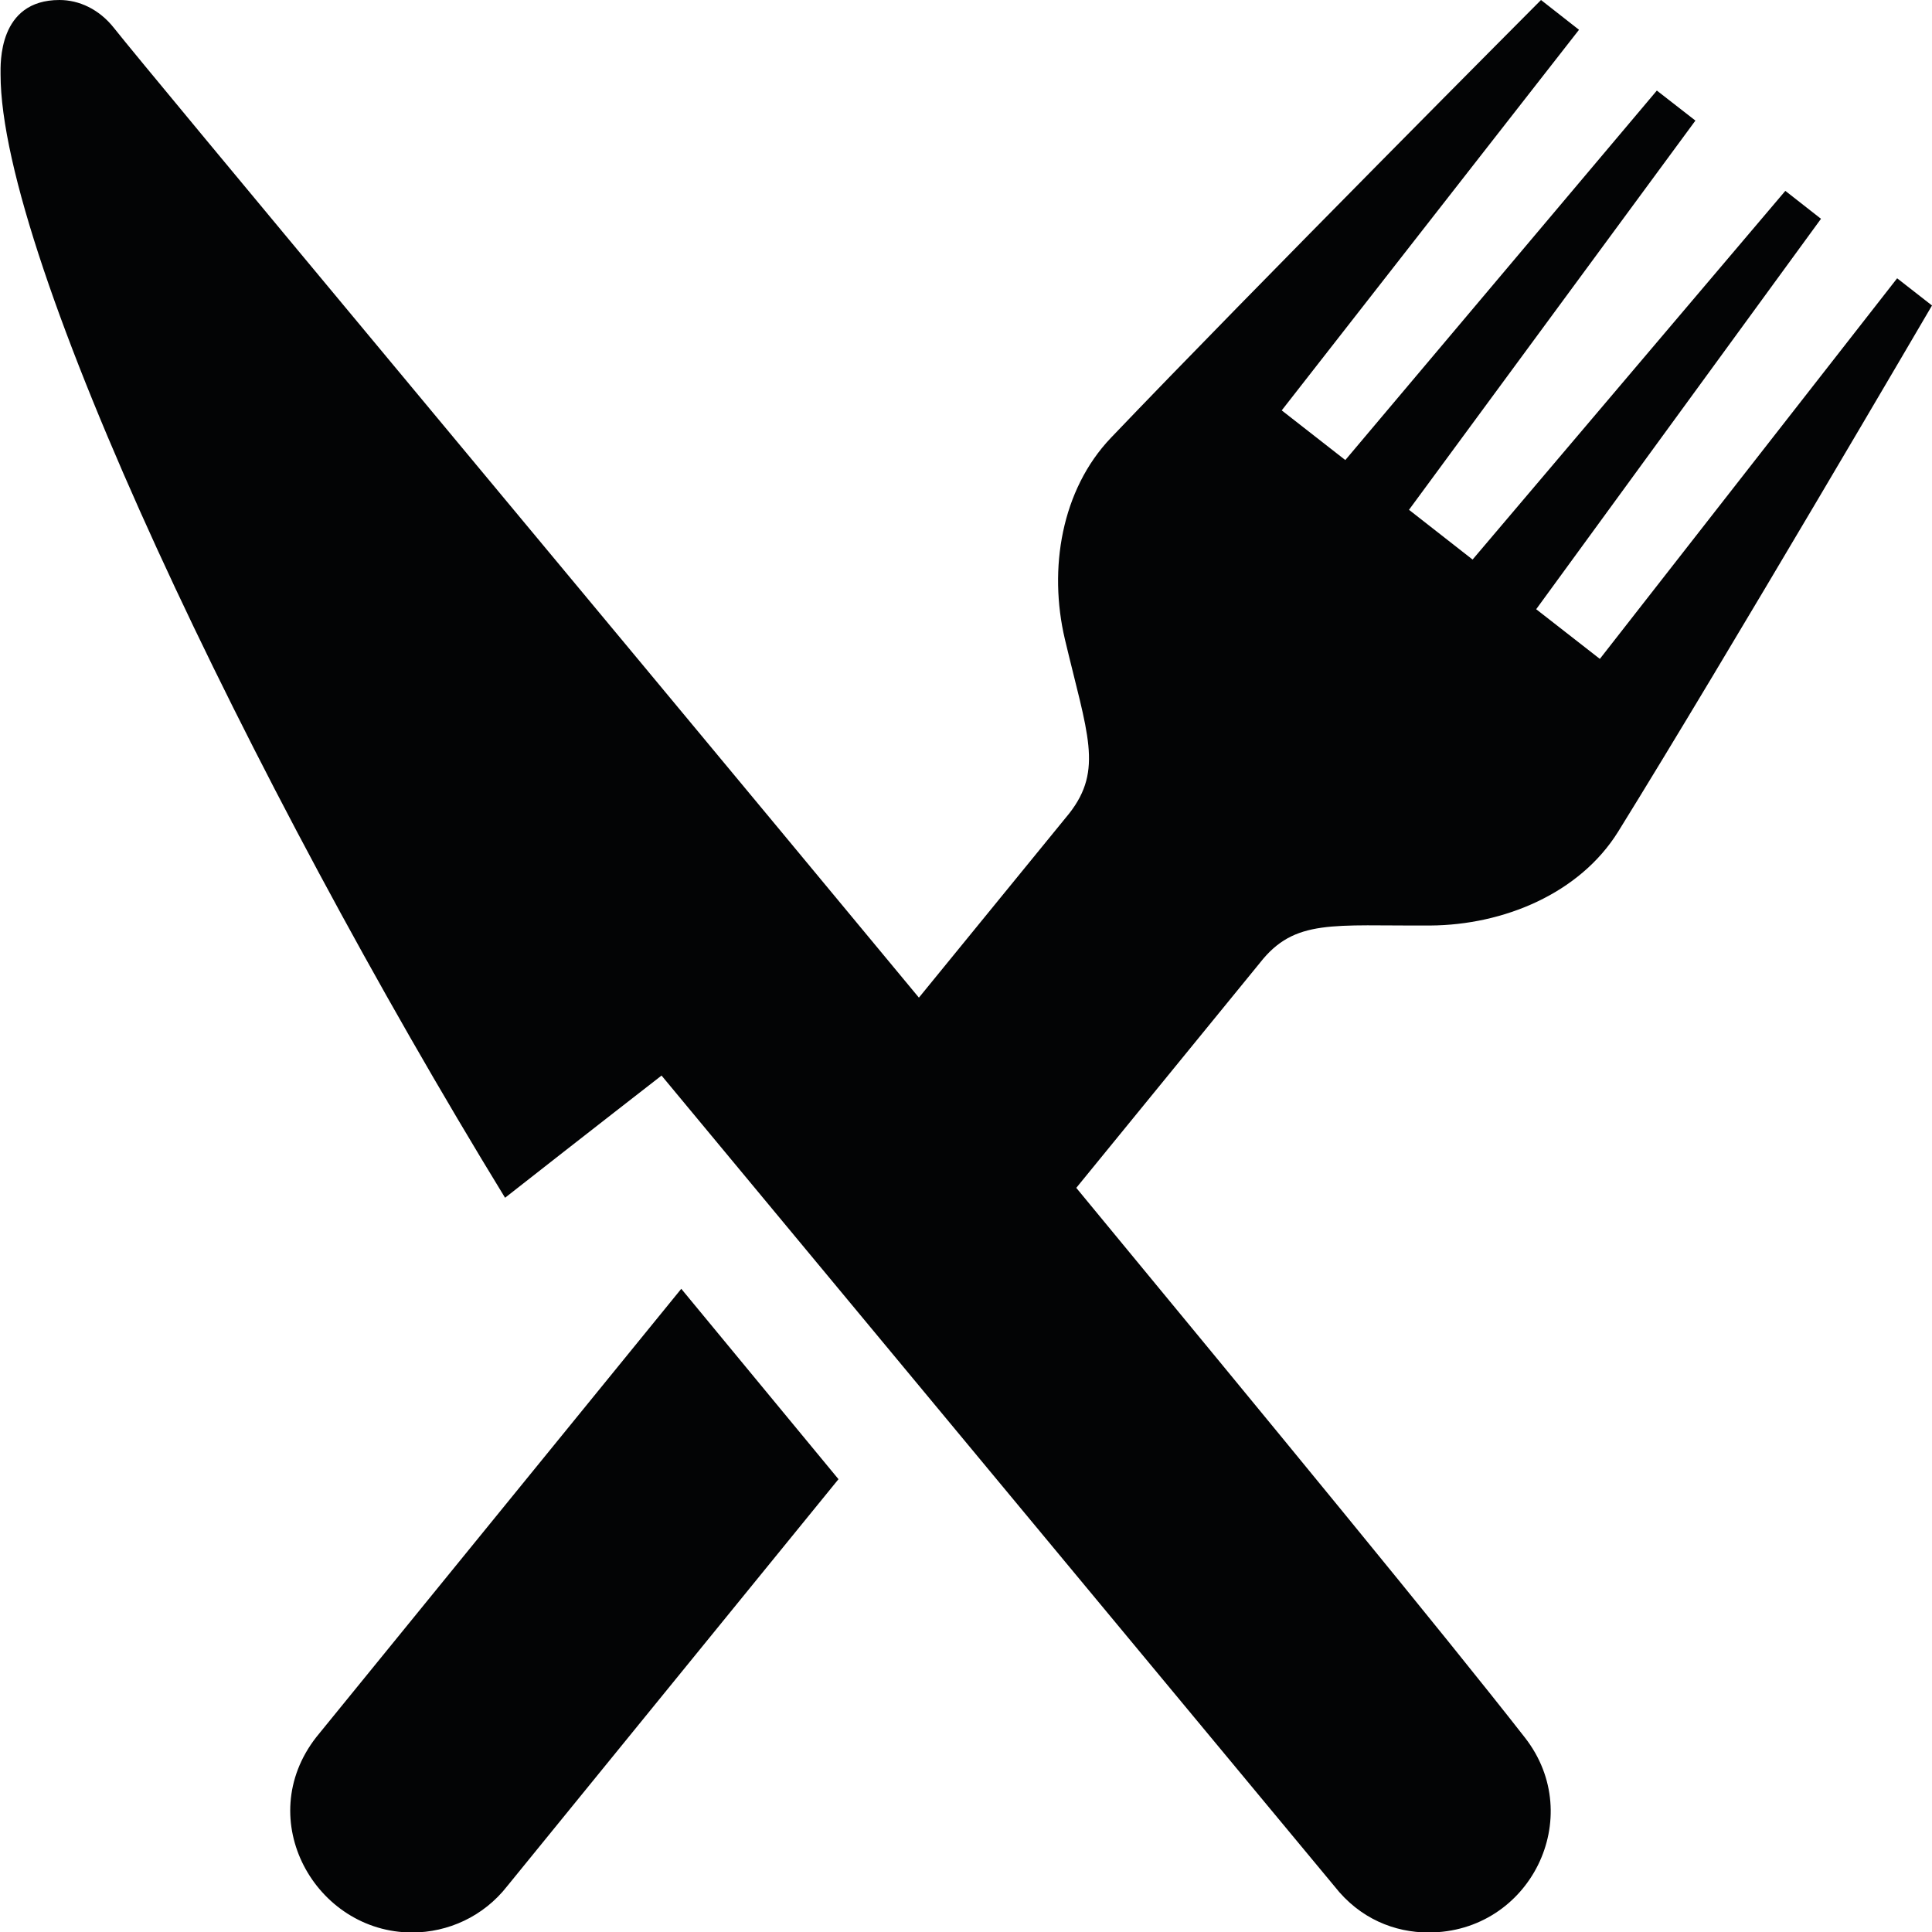
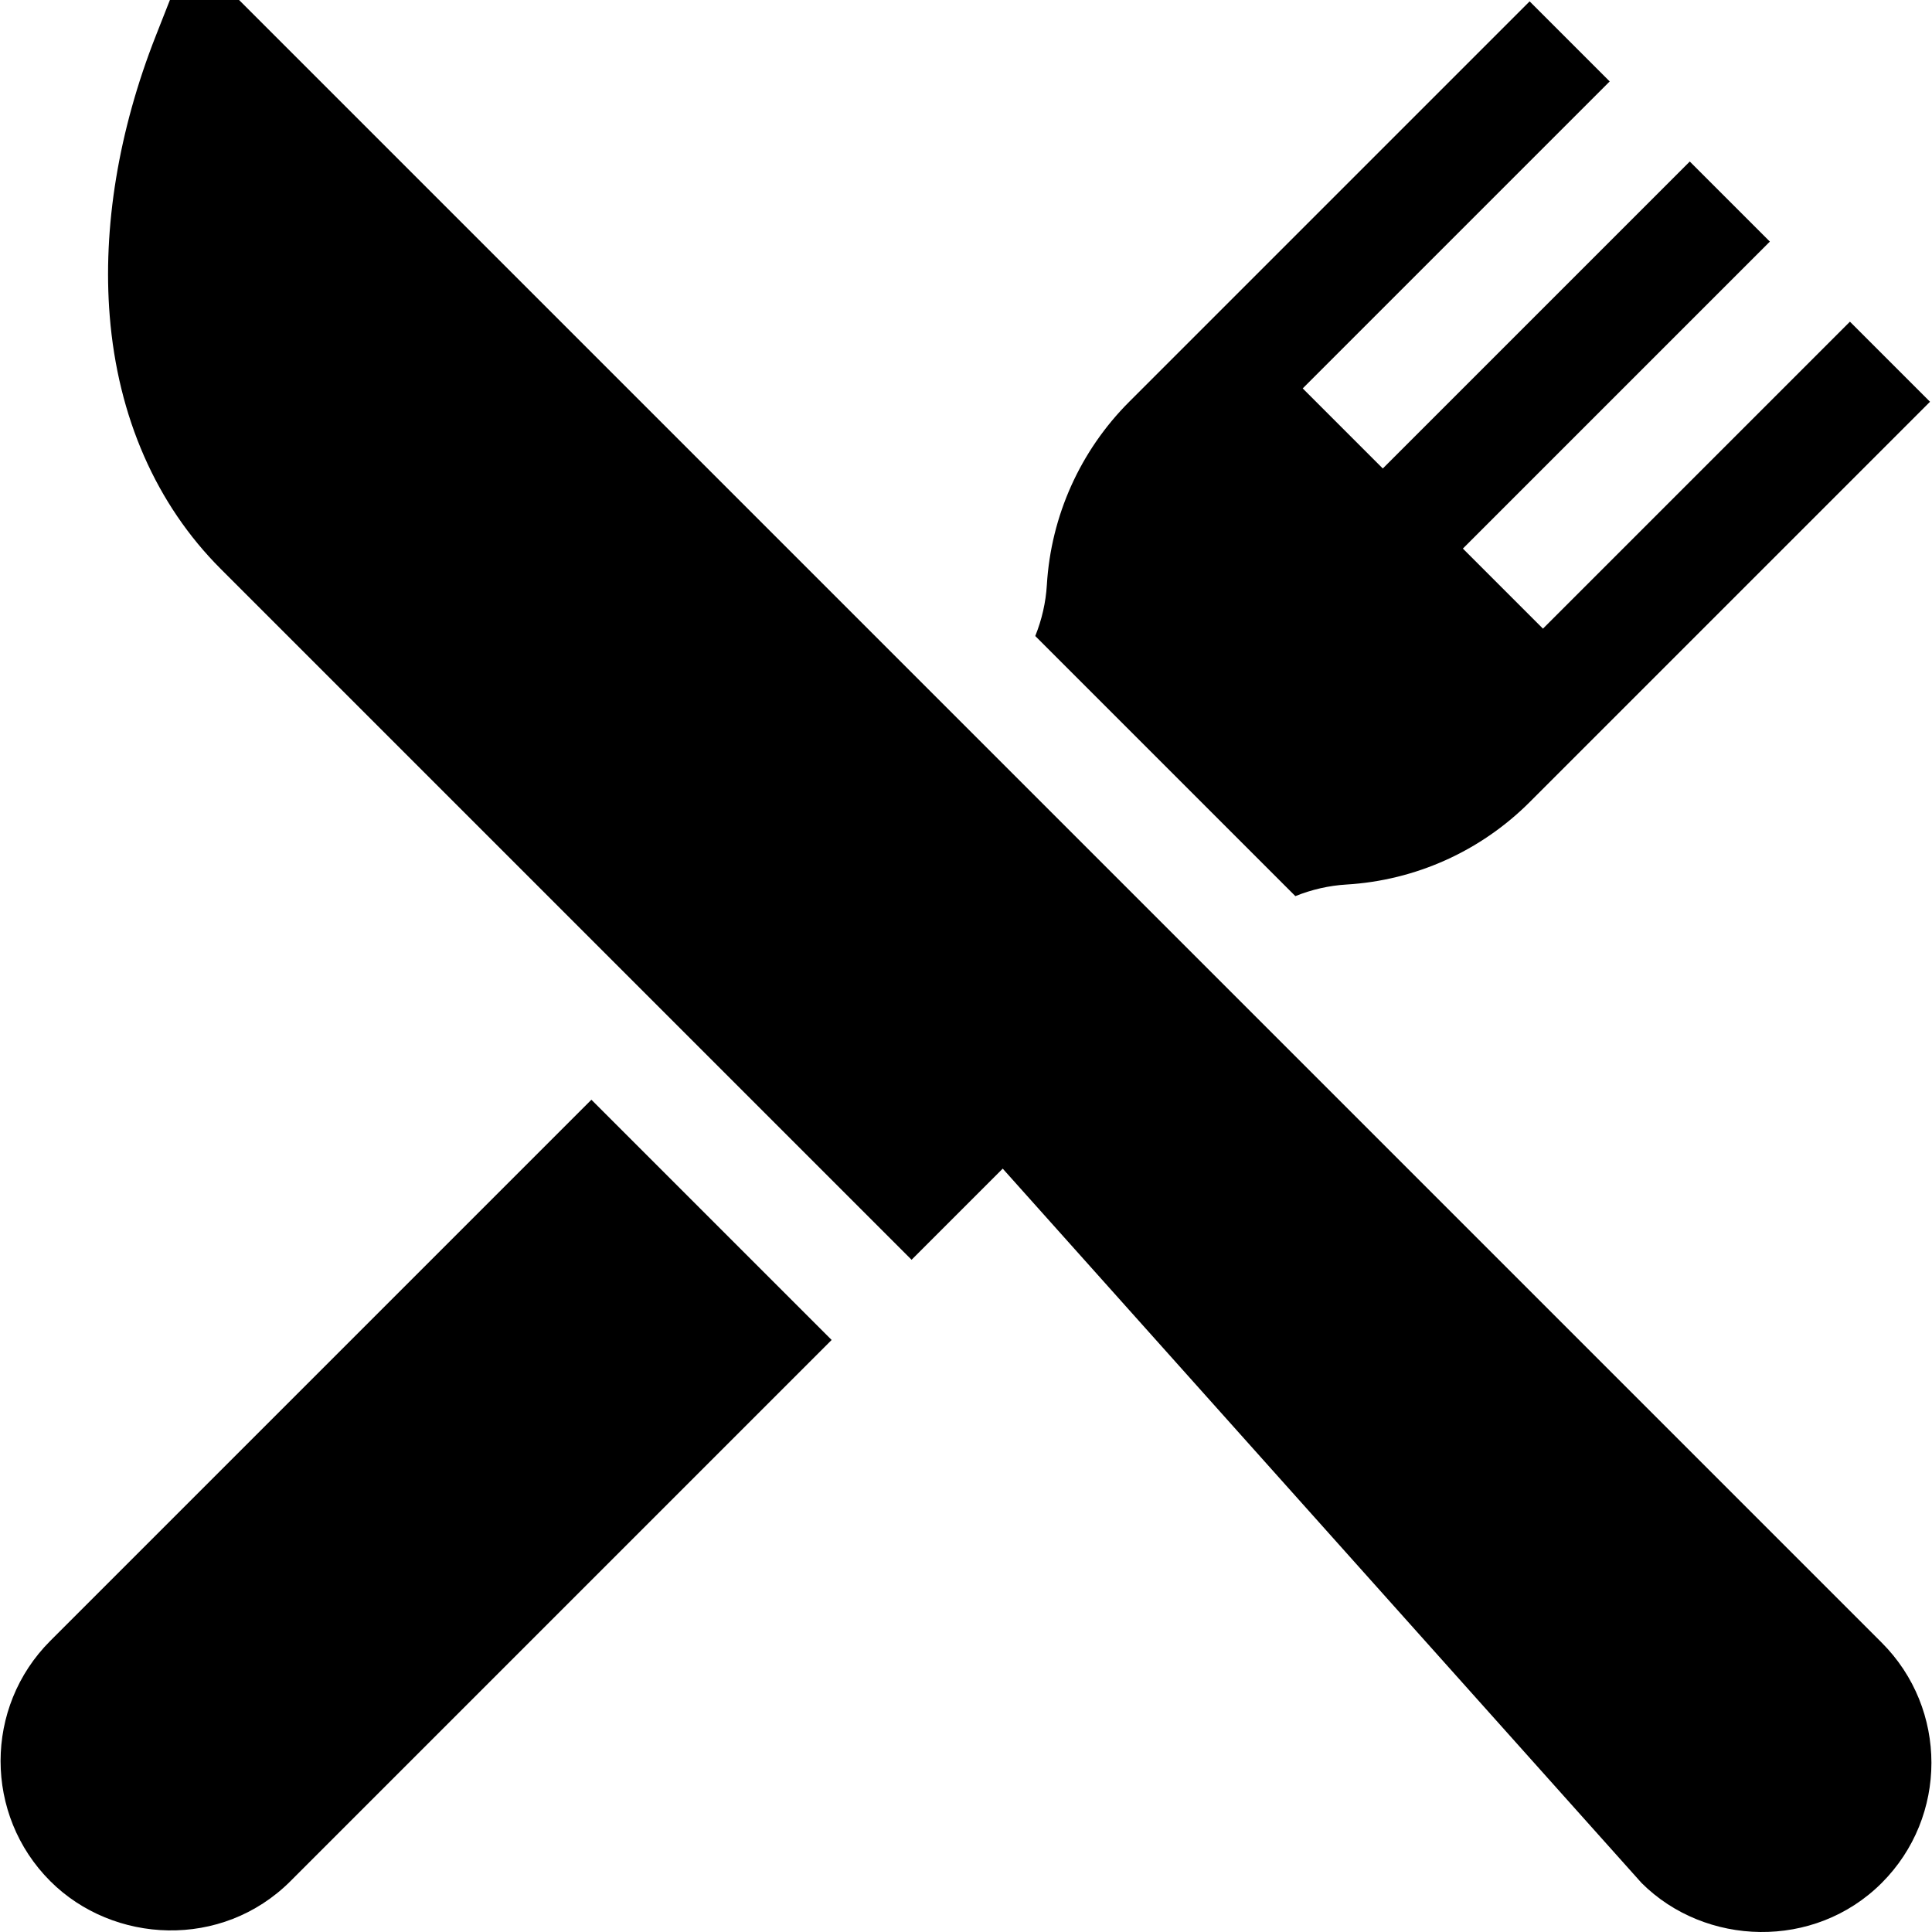
- <svg xmlns="http://www.w3.org/2000/svg" width="24" height="24" fill-rule="evenodd" clip-rule="evenodd">
-   <path d="M11.415 12.393l1.868-2.289c.425-.544.224-.988-.055-2.165-.205-.871-.044-1.854.572-2.5 1.761-1.844 5.343-5.439 5.343-5.439l.472.37-3.693 4.728.79.617 3.87-4.59.479.373-3.558 4.835.79.618 3.885-4.58.443.347-3.538 4.85.791.617 3.693-4.728.433.338s-2.55 4.36-3.898 6.535c-.479.771-1.425 1.161-2.334 1.167-1.211.007-1.685-.089-2.117.464l-2.281 2.795c2.445 2.962 4.559 5.531 5.573 6.829.771.987.065 2.421-1.198 2.421-.42 0-.853-.171-1.167-.573l-8.36-10.072s-.926.719-1.944 1.518c-3.172-5.184-6.267-11.661-6.267-13.955 0-.128-.034-.924.732-.924.245 0 .493.116.674.344.509.642 5.415 6.513 10.002 12.049m-2.952 3.617l1.953 2.365-4.115 5.055c-.295.378-.736.576-1.182.576-1.198 0-1.991-1.402-1.189-2.428l4.533-5.568z" fill="#030405" />
+ <svg xmlns="http://www.w3.org/2000/svg" version="1.1" id="Capa_1" x="0px" y="0px" viewBox="0 0 512 512" style="enable-background:new 0 0 512 512;" xml:space="preserve">
+   <g>
+     <g>
+       <path d="M498.682,435.326L297.917,234.56L63.357,0H45.026l-3.743,9.511c-9.879,25.104-14.1,50.78-12.205,74.249    c2.16,26.752,12.323,49.913,29.392,66.982L241.58,333.852l24.152-24.152l169.285,189.293c16.84,16.84,45.825,17.84,63.665,0    C516.236,481.439,516.236,452.879,498.682,435.326z" />
+     </g>
+   </g>
+   <g>
+     <g>
+       <path d="M156.728,291.442L13.317,434.853c-17.552,17.552-17.552,46.113,0,63.665c16.674,16.674,45.519,18.146,63.665,0    l143.412-143.412L156.728,291.442z" />
+     </g>
+   </g>
+   <g>
+     <g>
+       <path d="M490.253,85.249l-81.351,81.35l-21.223-21.222l81.351-81.351l-21.222-21.222l-81.35,81.35l-21.222-21.222l81.351-81.35    L405.366,0.361L299.256,106.471c-12.981,12.981-20.732,30.217-21.828,48.535c-0.277,4.641-1.329,9.206-3.074,13.548l68.929,68.929    c4.342-1.747,8.908-2.798,13.548-3.075c18.318-1.093,35.554-8.846,48.535-21.827l106.11-106.109L490.253,85.249z" />
+     </g>
+   </g>
+   <g>
+ </g>
+   <g>
+ </g>
+   <g>
+ </g>
+   <g>
+ </g>
+   <g>
+ </g>
+   <g>
+ </g>
+   <g>
+ </g>
+   <g>
+ </g>
+   <g>
+ </g>
+   <g>
+ </g>
+   <g>
+ </g>
+   <g>
+ </g>
+   <g>
+ </g>
+   <g>
+ </g>
+   <g>
+ </g>
</svg>
